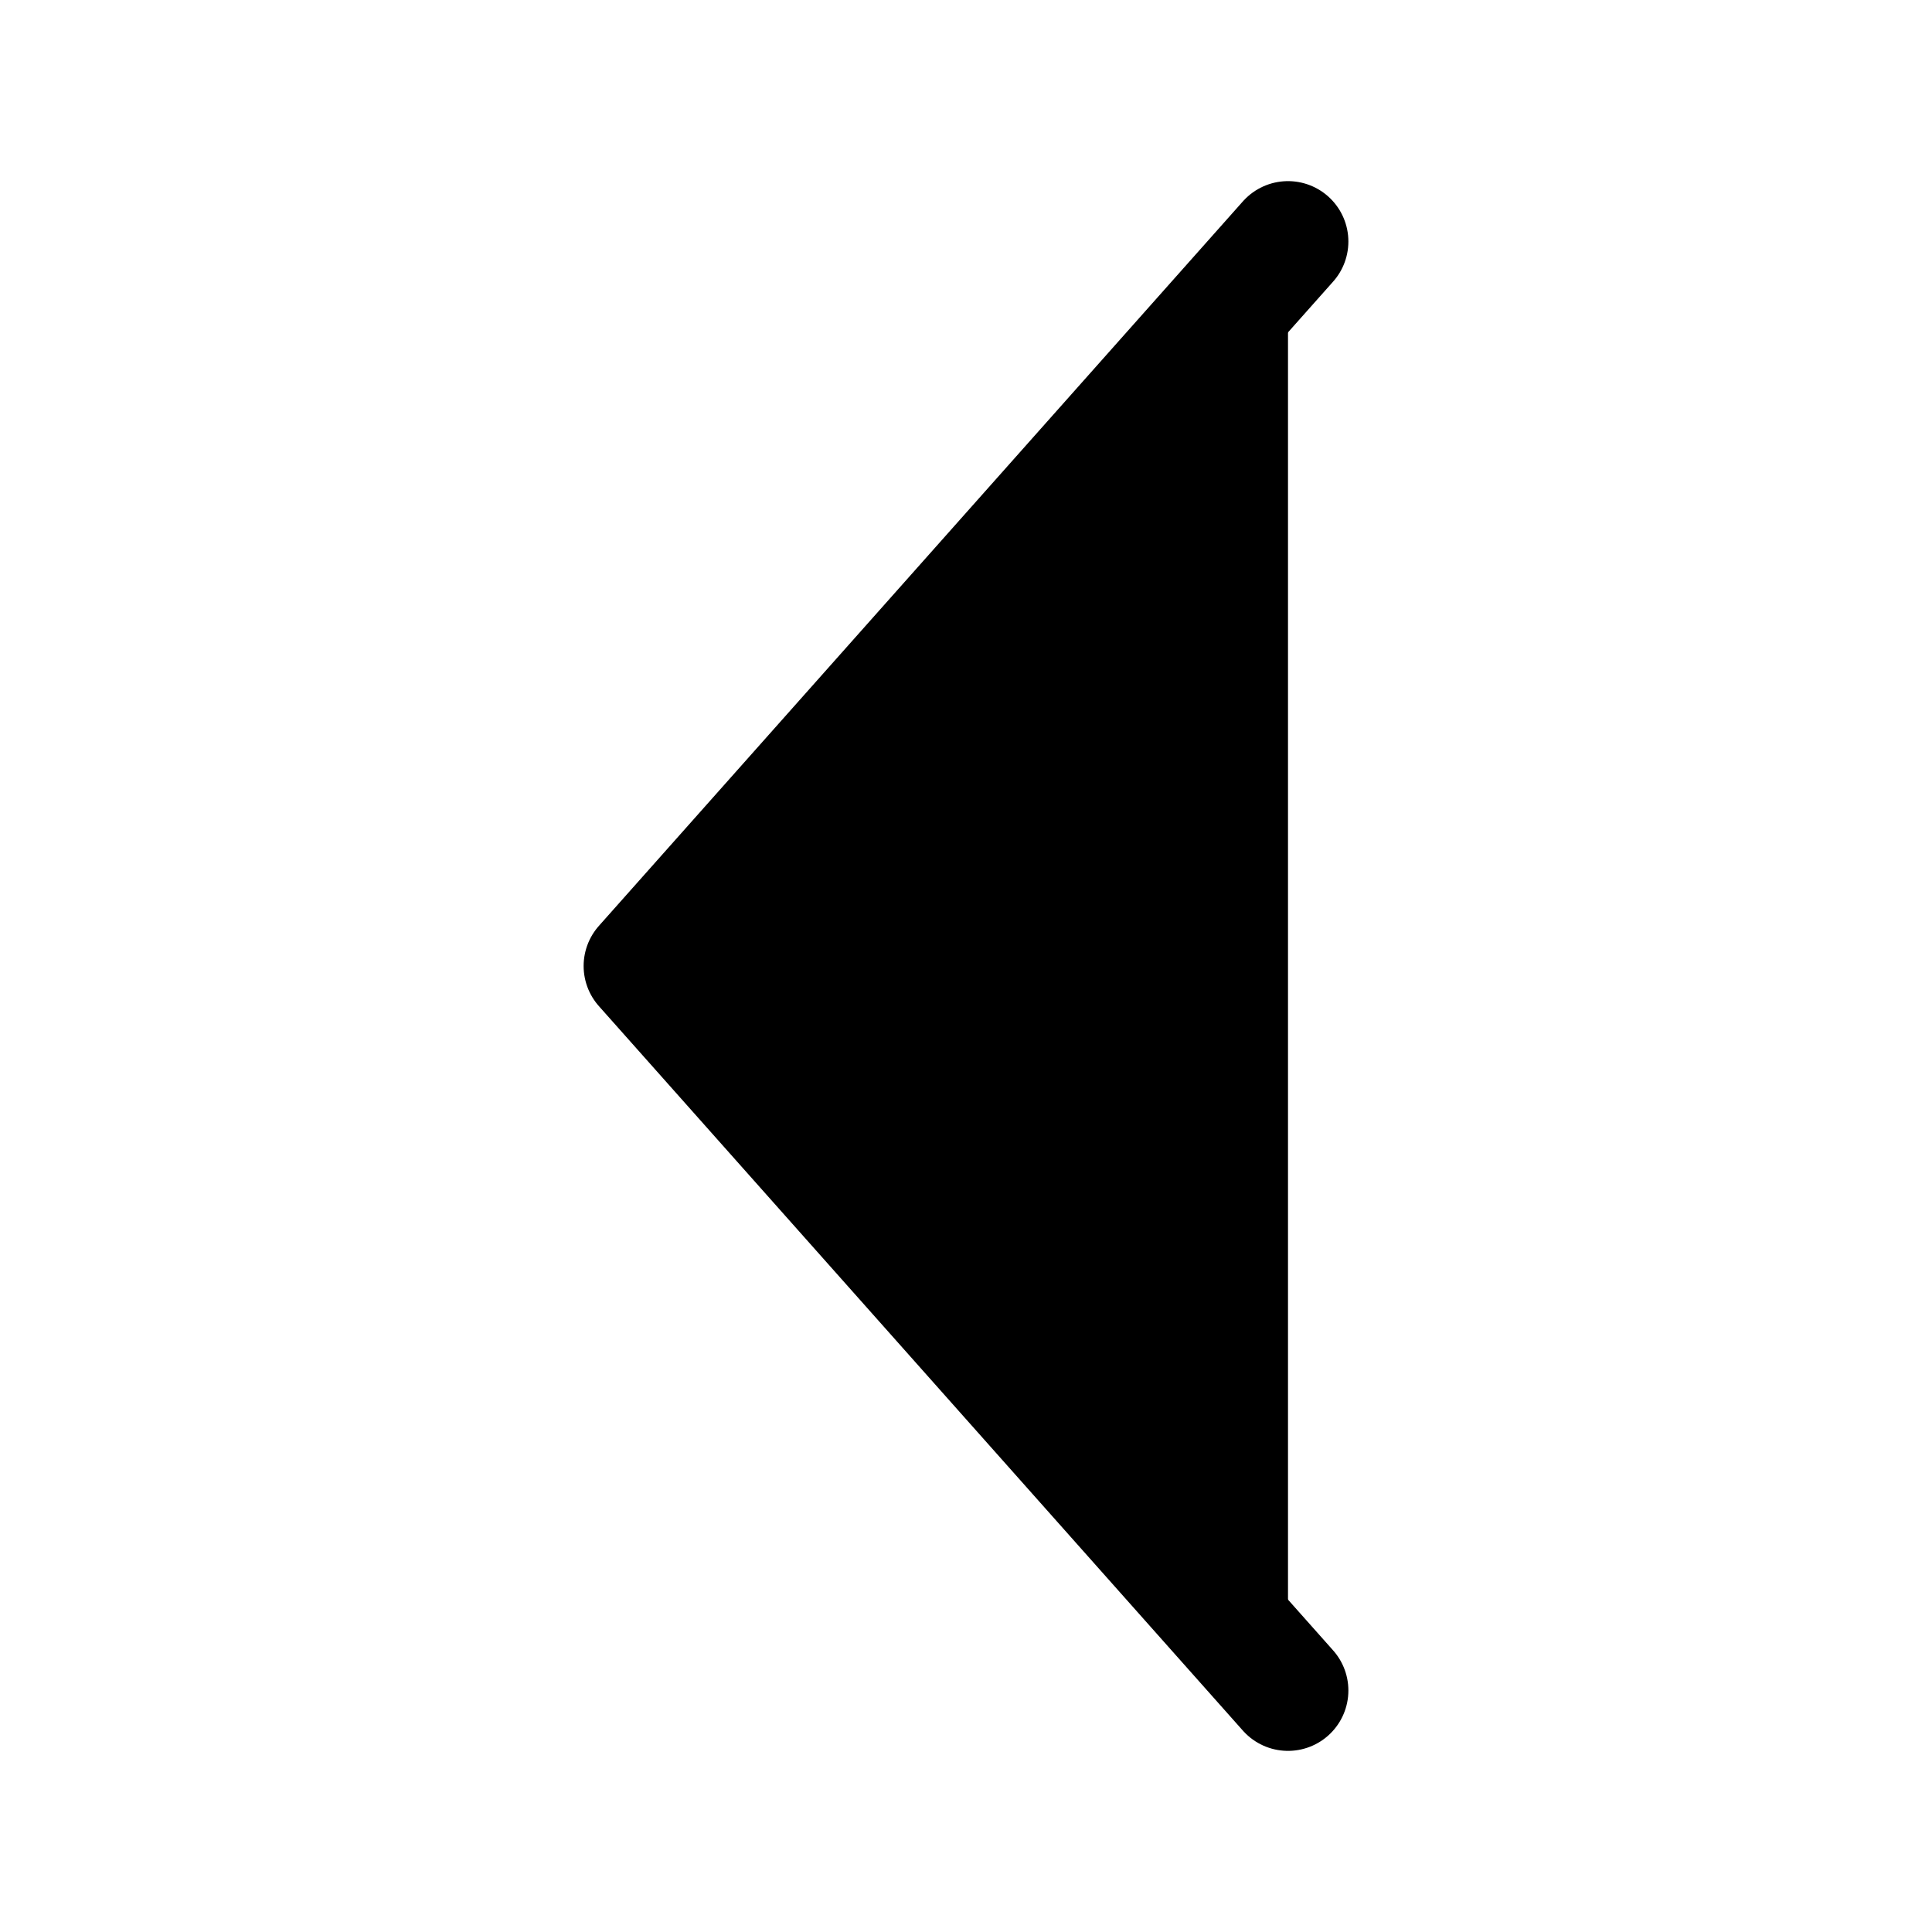
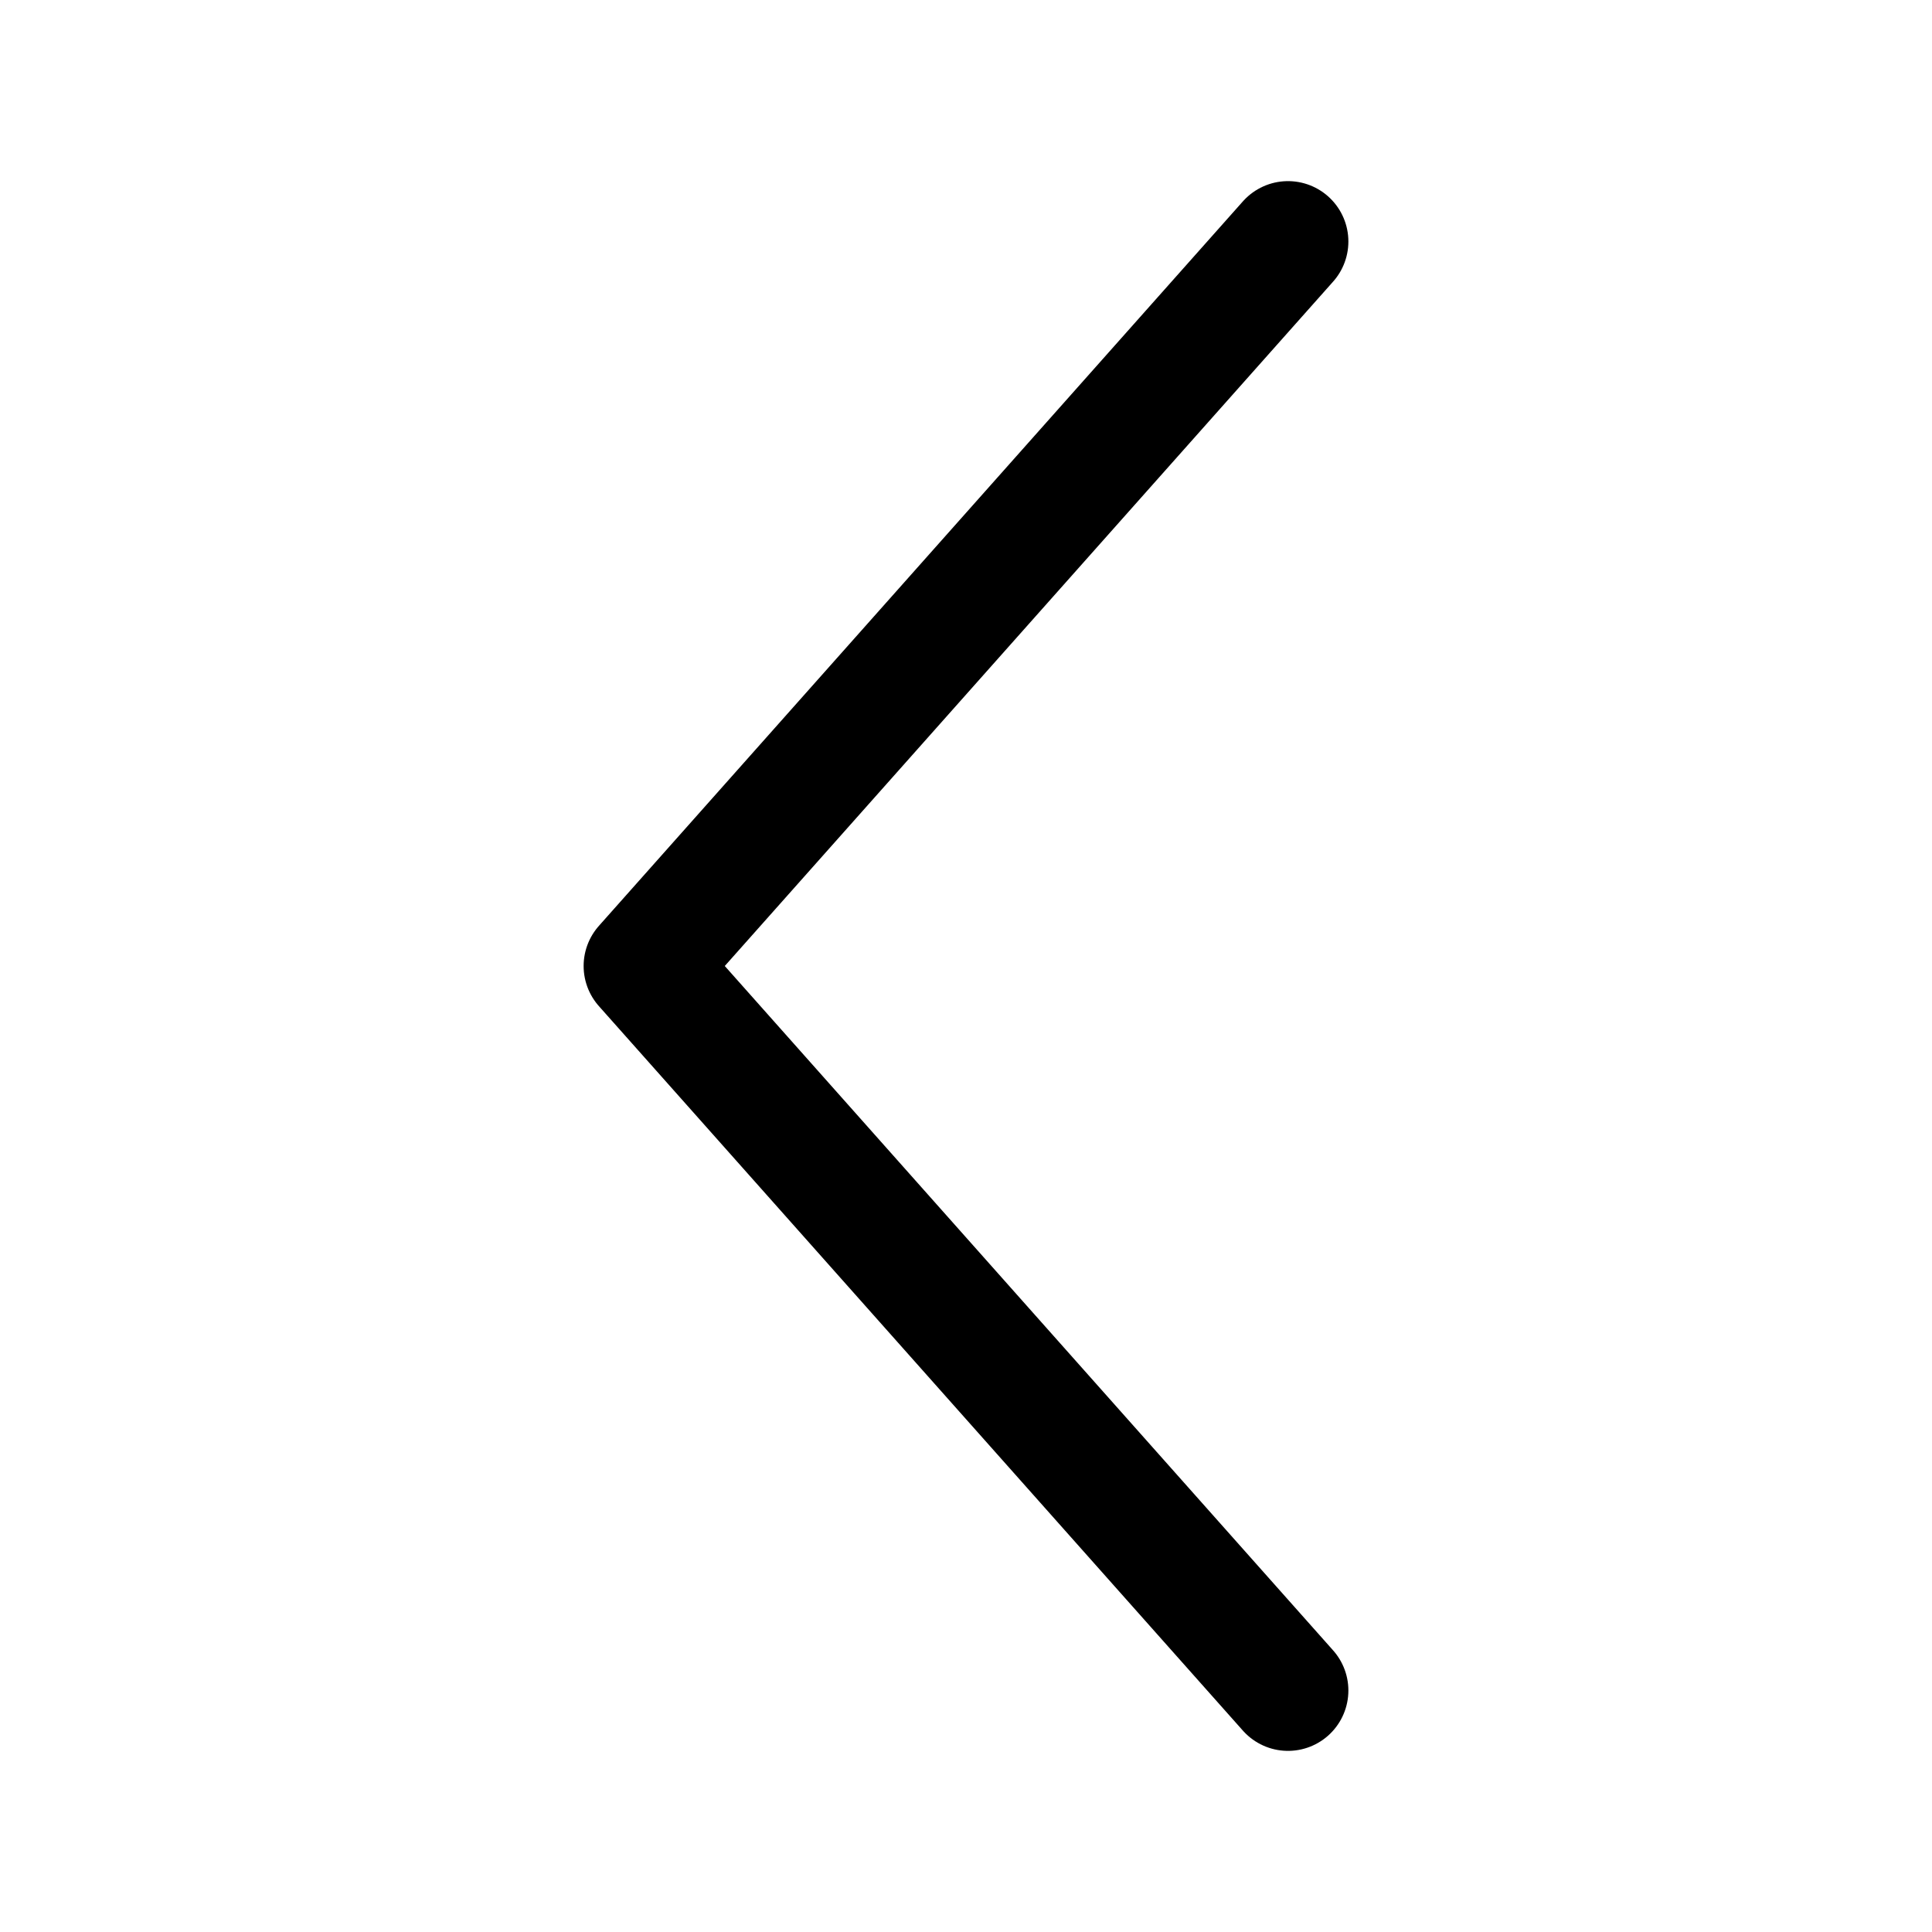
- <svg xmlns="http://www.w3.org/2000/svg" width="24" height="24" viewBox="0 0 24 24">
+ <svg xmlns="http://www.w3.org/2000/svg" width="24" height="24" viewBox="0 0 24 24" fill="none">
  <path d="M16 3L8 12L16 21" stroke="currentColor" stroke-width="1.5" stroke-linecap="round" stroke-linejoin="round" />
</svg>
